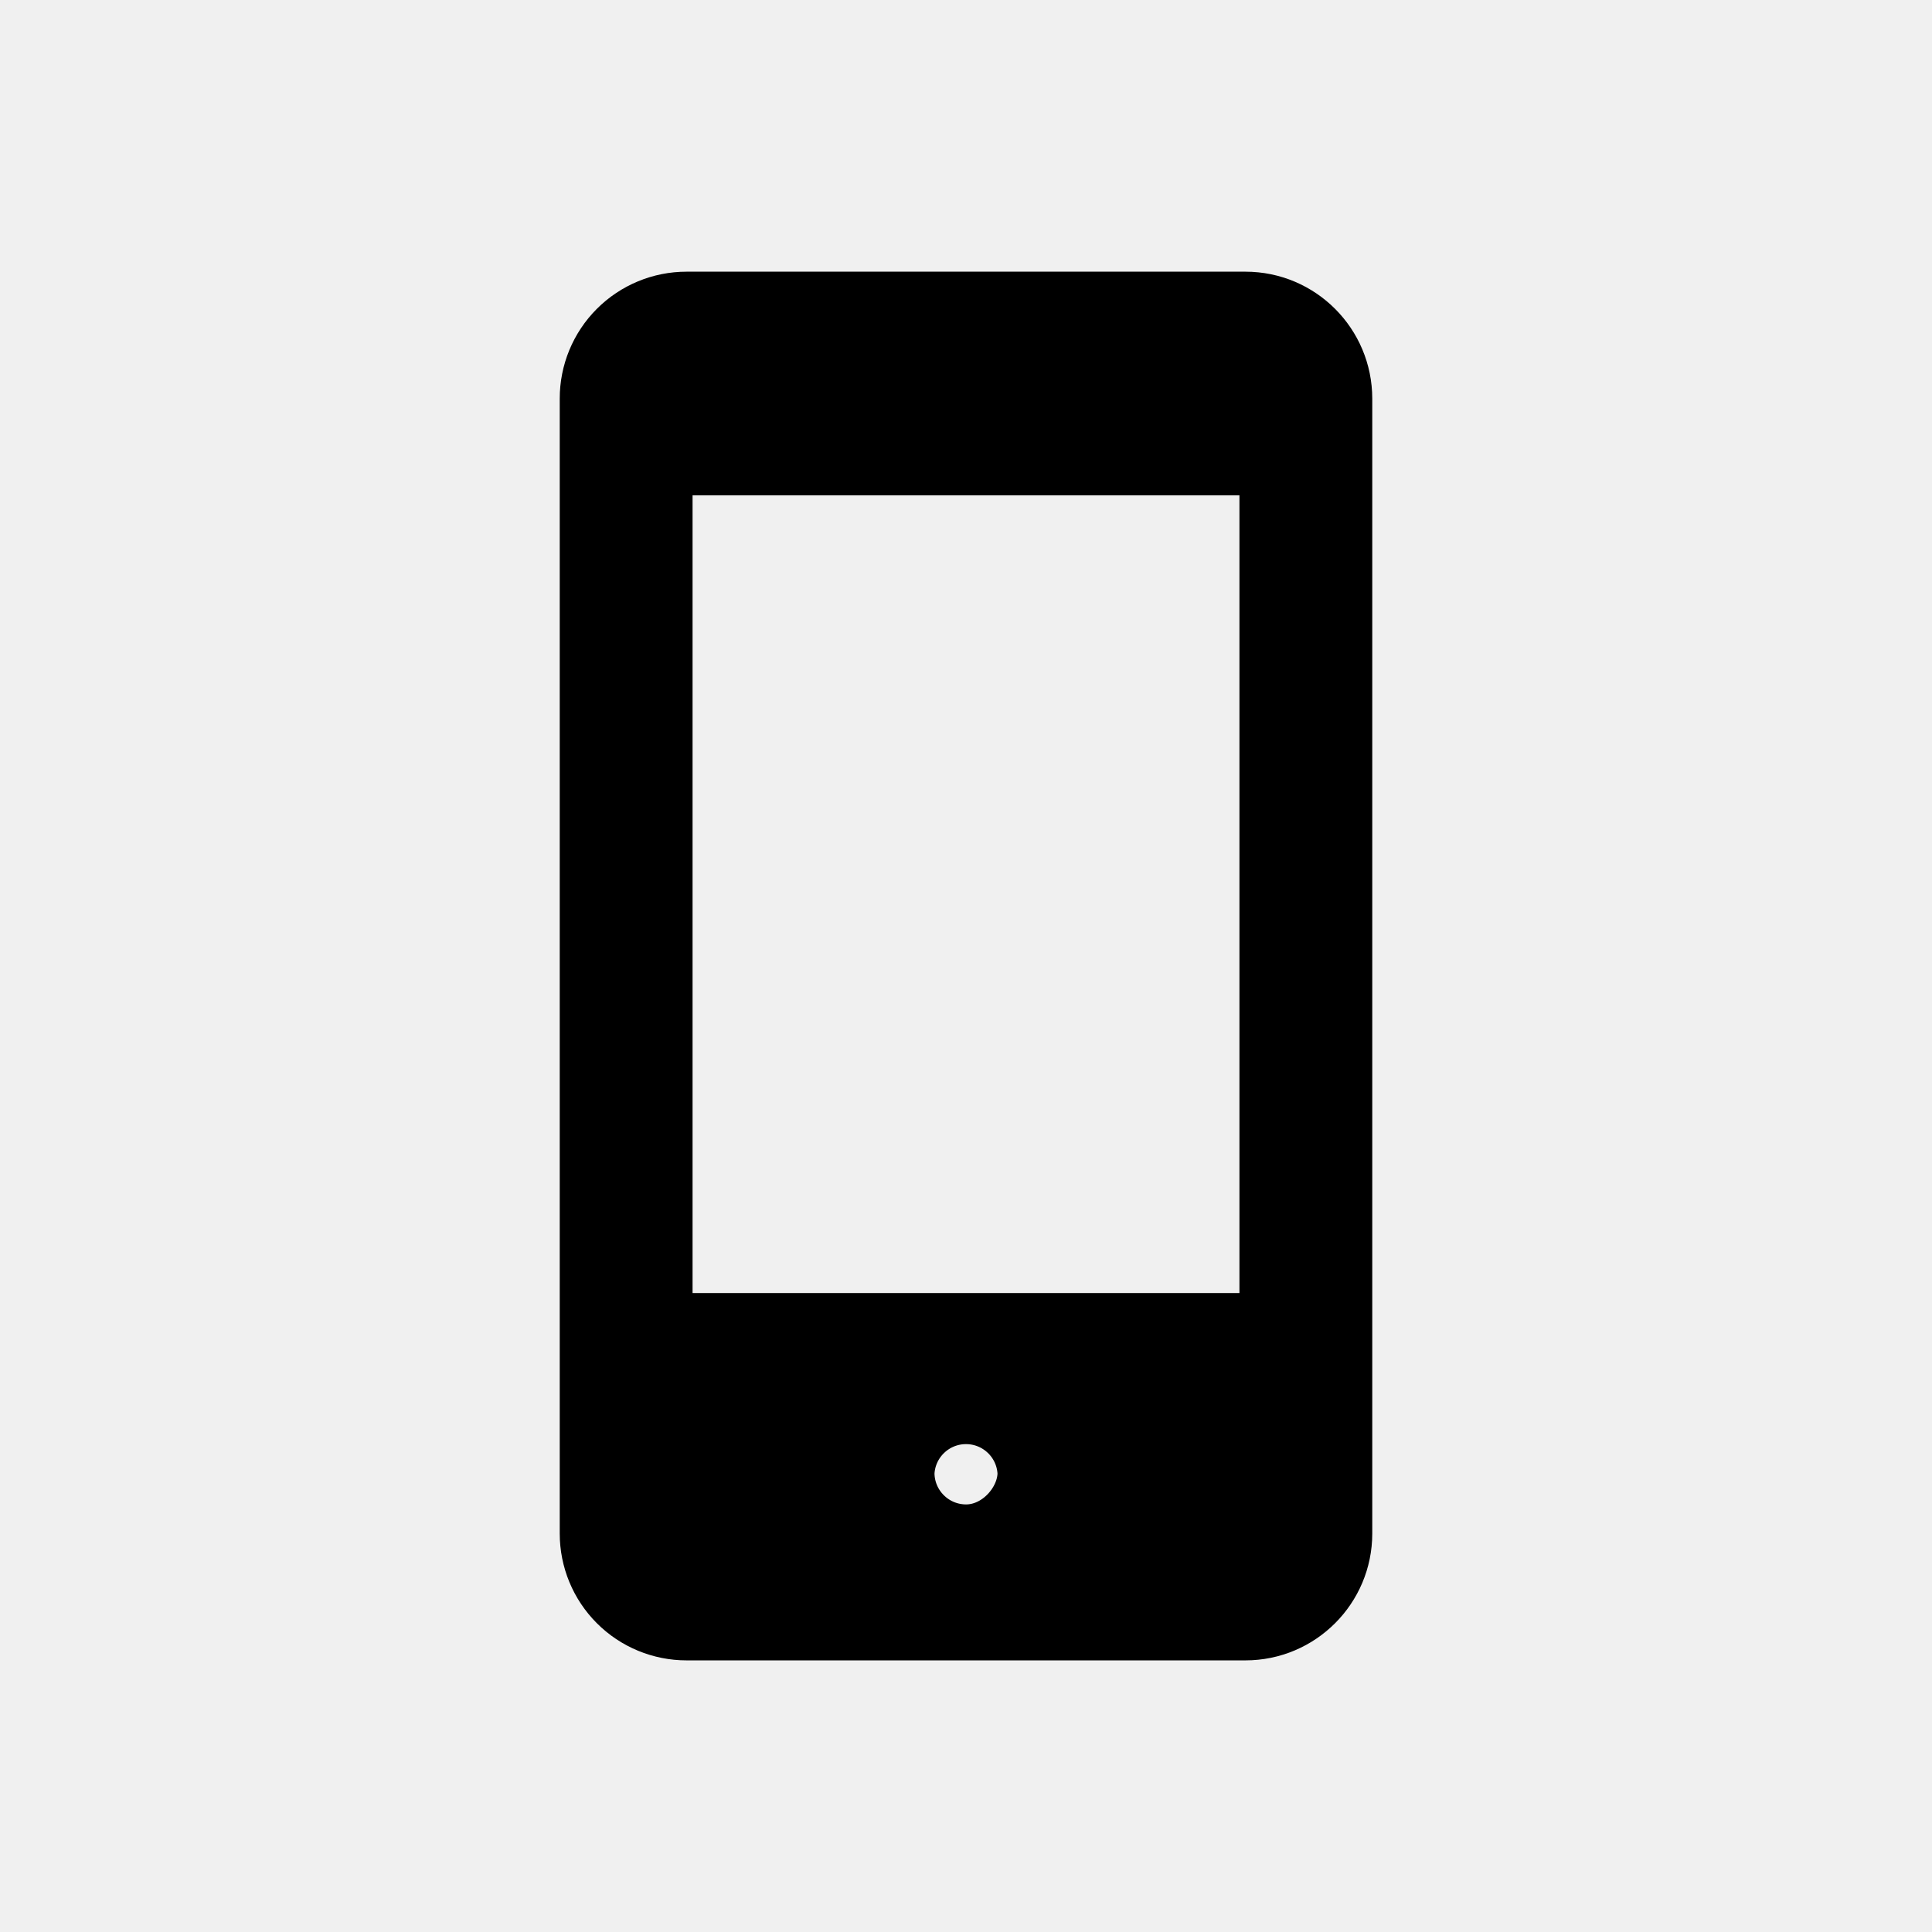
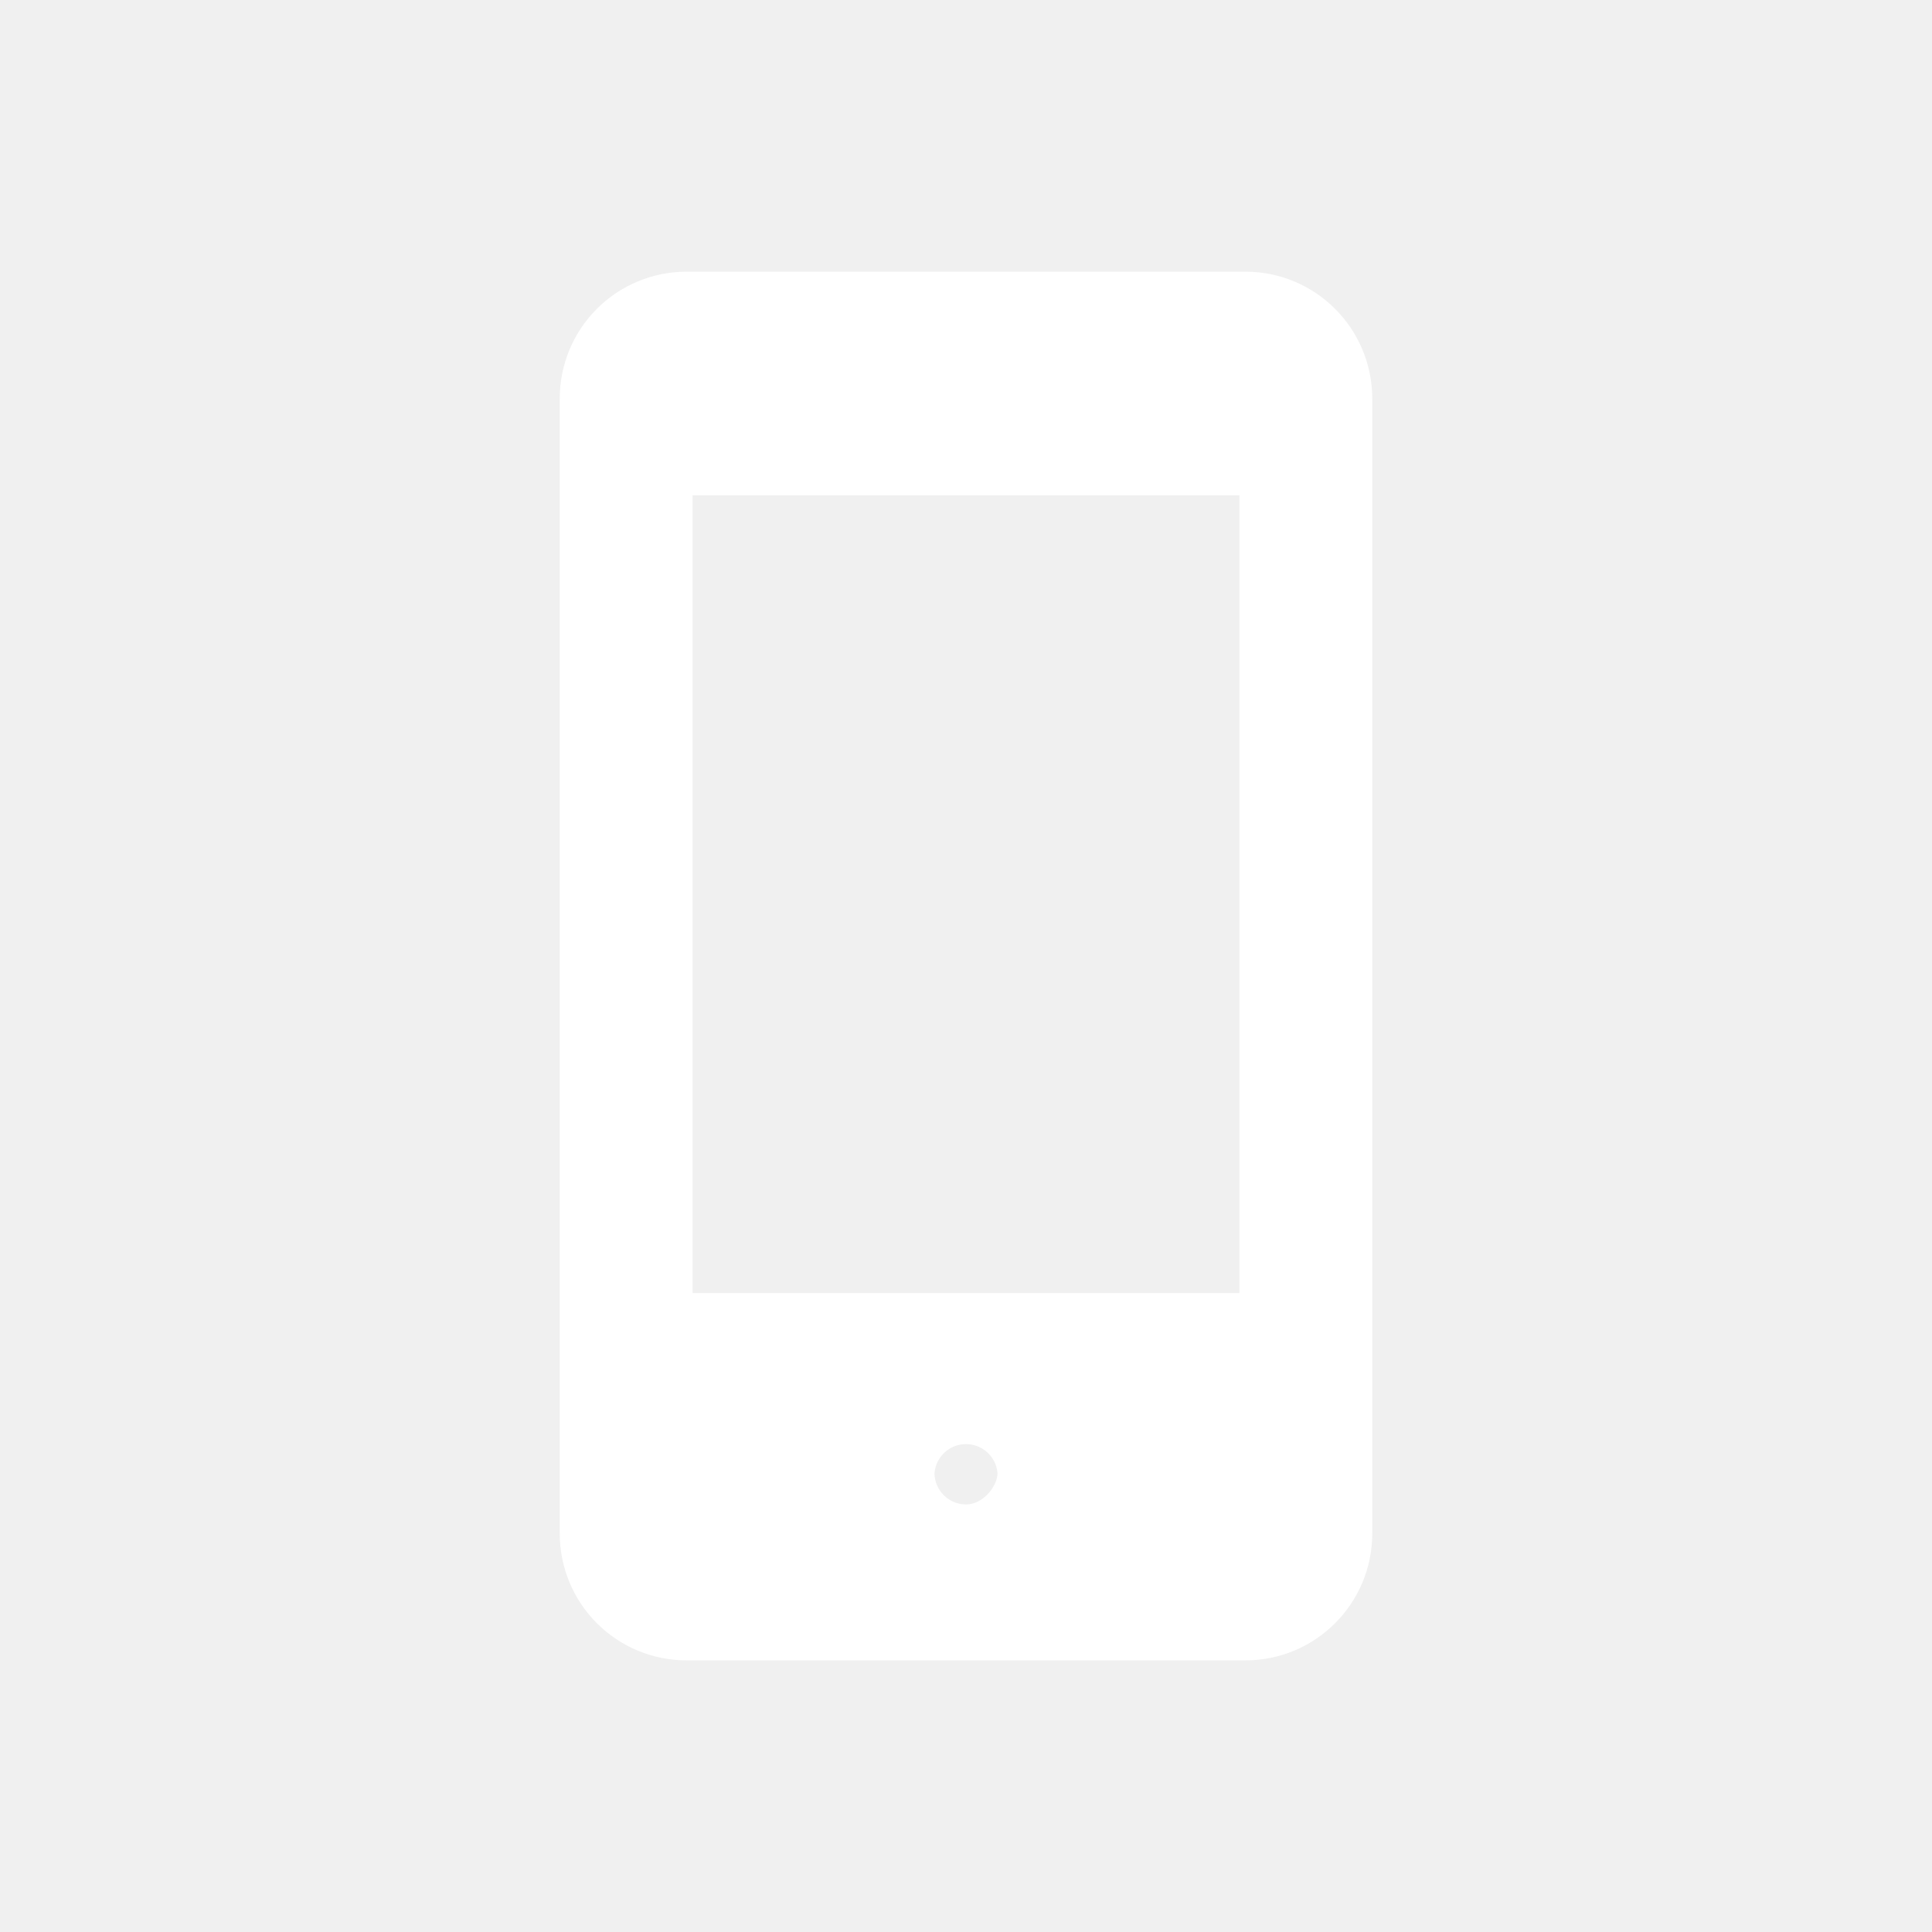
- <svg xmlns="http://www.w3.org/2000/svg" fill="currentColor" width="64px" height="64px" viewBox="0 0 32 32" stroke="currentColor">
+ <svg xmlns="http://www.w3.org/2000/svg" fill="#FFF" width="64px" height="64px" viewBox="0 0 32 32" stroke="#FFF">
  <g id="SVGRepo_bgCarrier" stroke-width="0" />
  <g id="SVGRepo_tracerCarrier" stroke-linecap="round" stroke-linejoin="round" />
  <g id="SVGRepo_iconCarrier">
    <path d="M20.629 5h-9.257a1.6 1.6 0 0 0-1.601 1.603V25.4a1.6 1.6 0 0 0 1.601 1.601h9.257c.883 0 1.6-.718 1.6-1.601V6.603c0-.885-.717-1.603-1.6-1.603zm-6.247 1.023h3.302v.768h-3.302v-.768zm1.619 19.395a1.024 1.024 0 0 1-1.023-1.021 1.023 1.023 0 0 1 2.044 0c-.001.494-.46 1.021-1.021 1.021zm5.028-3.501H10.971V7.704h10.058v14.213z" />
  </g>
</svg>
